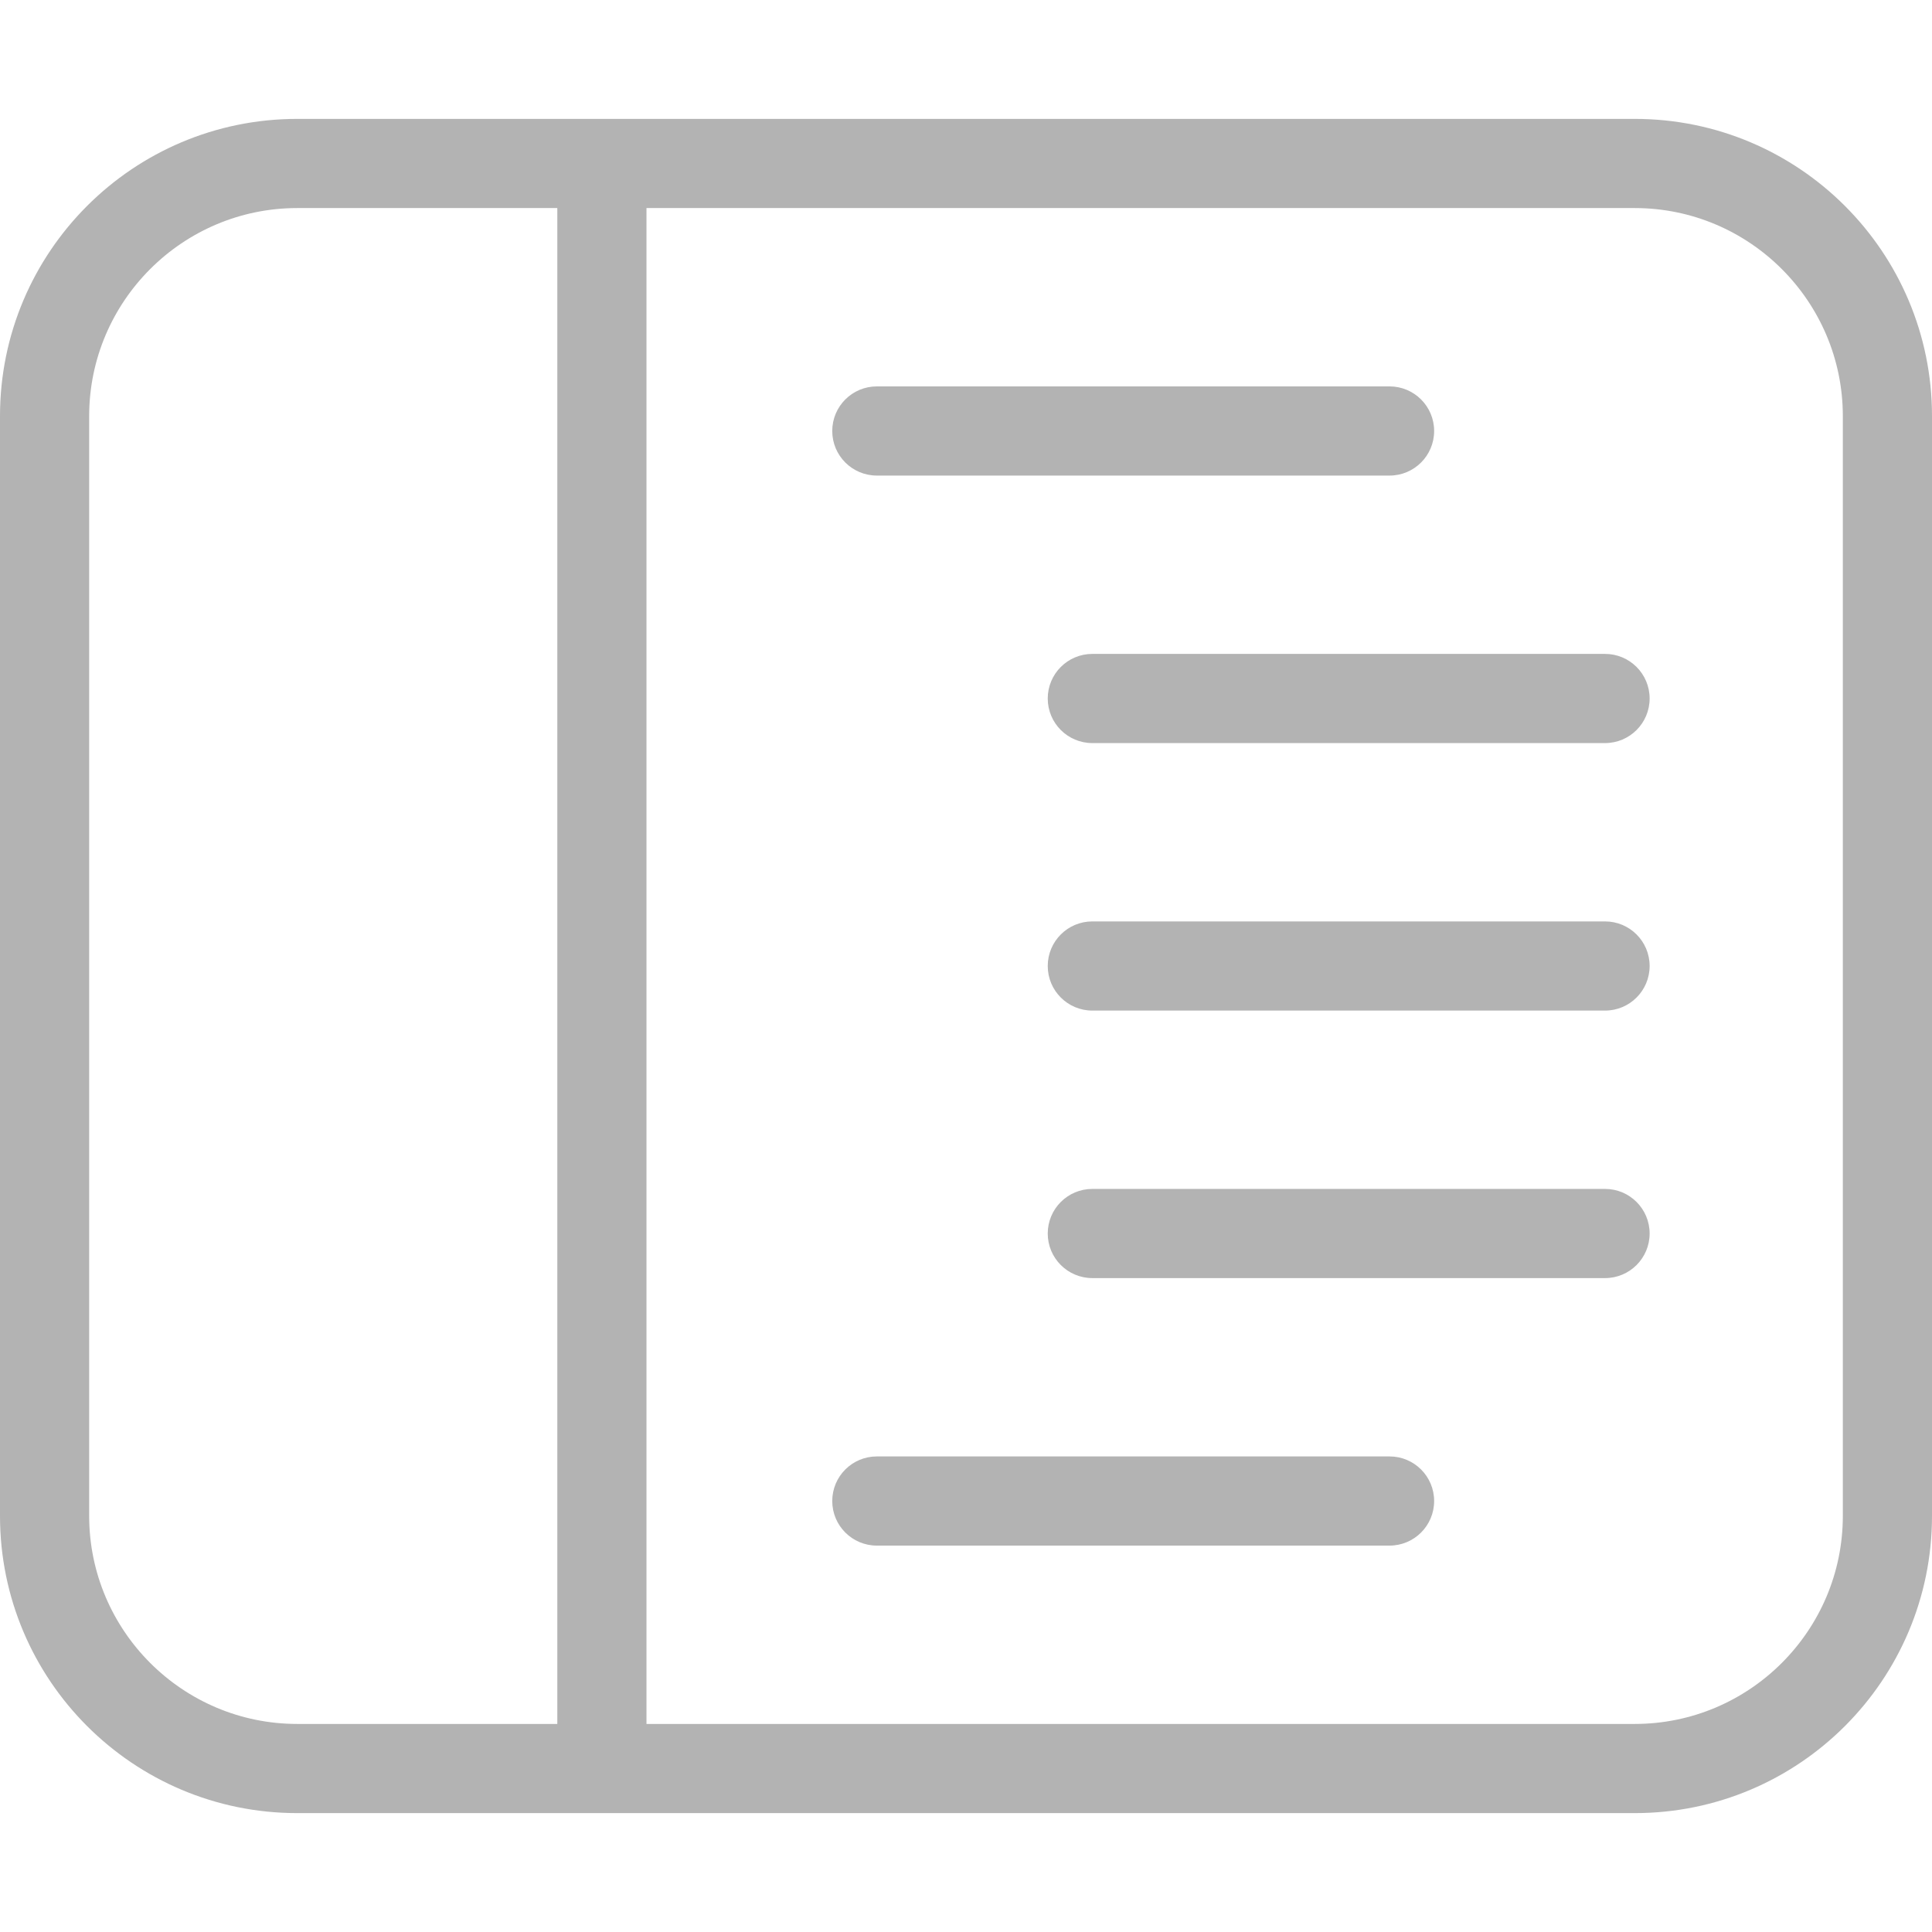
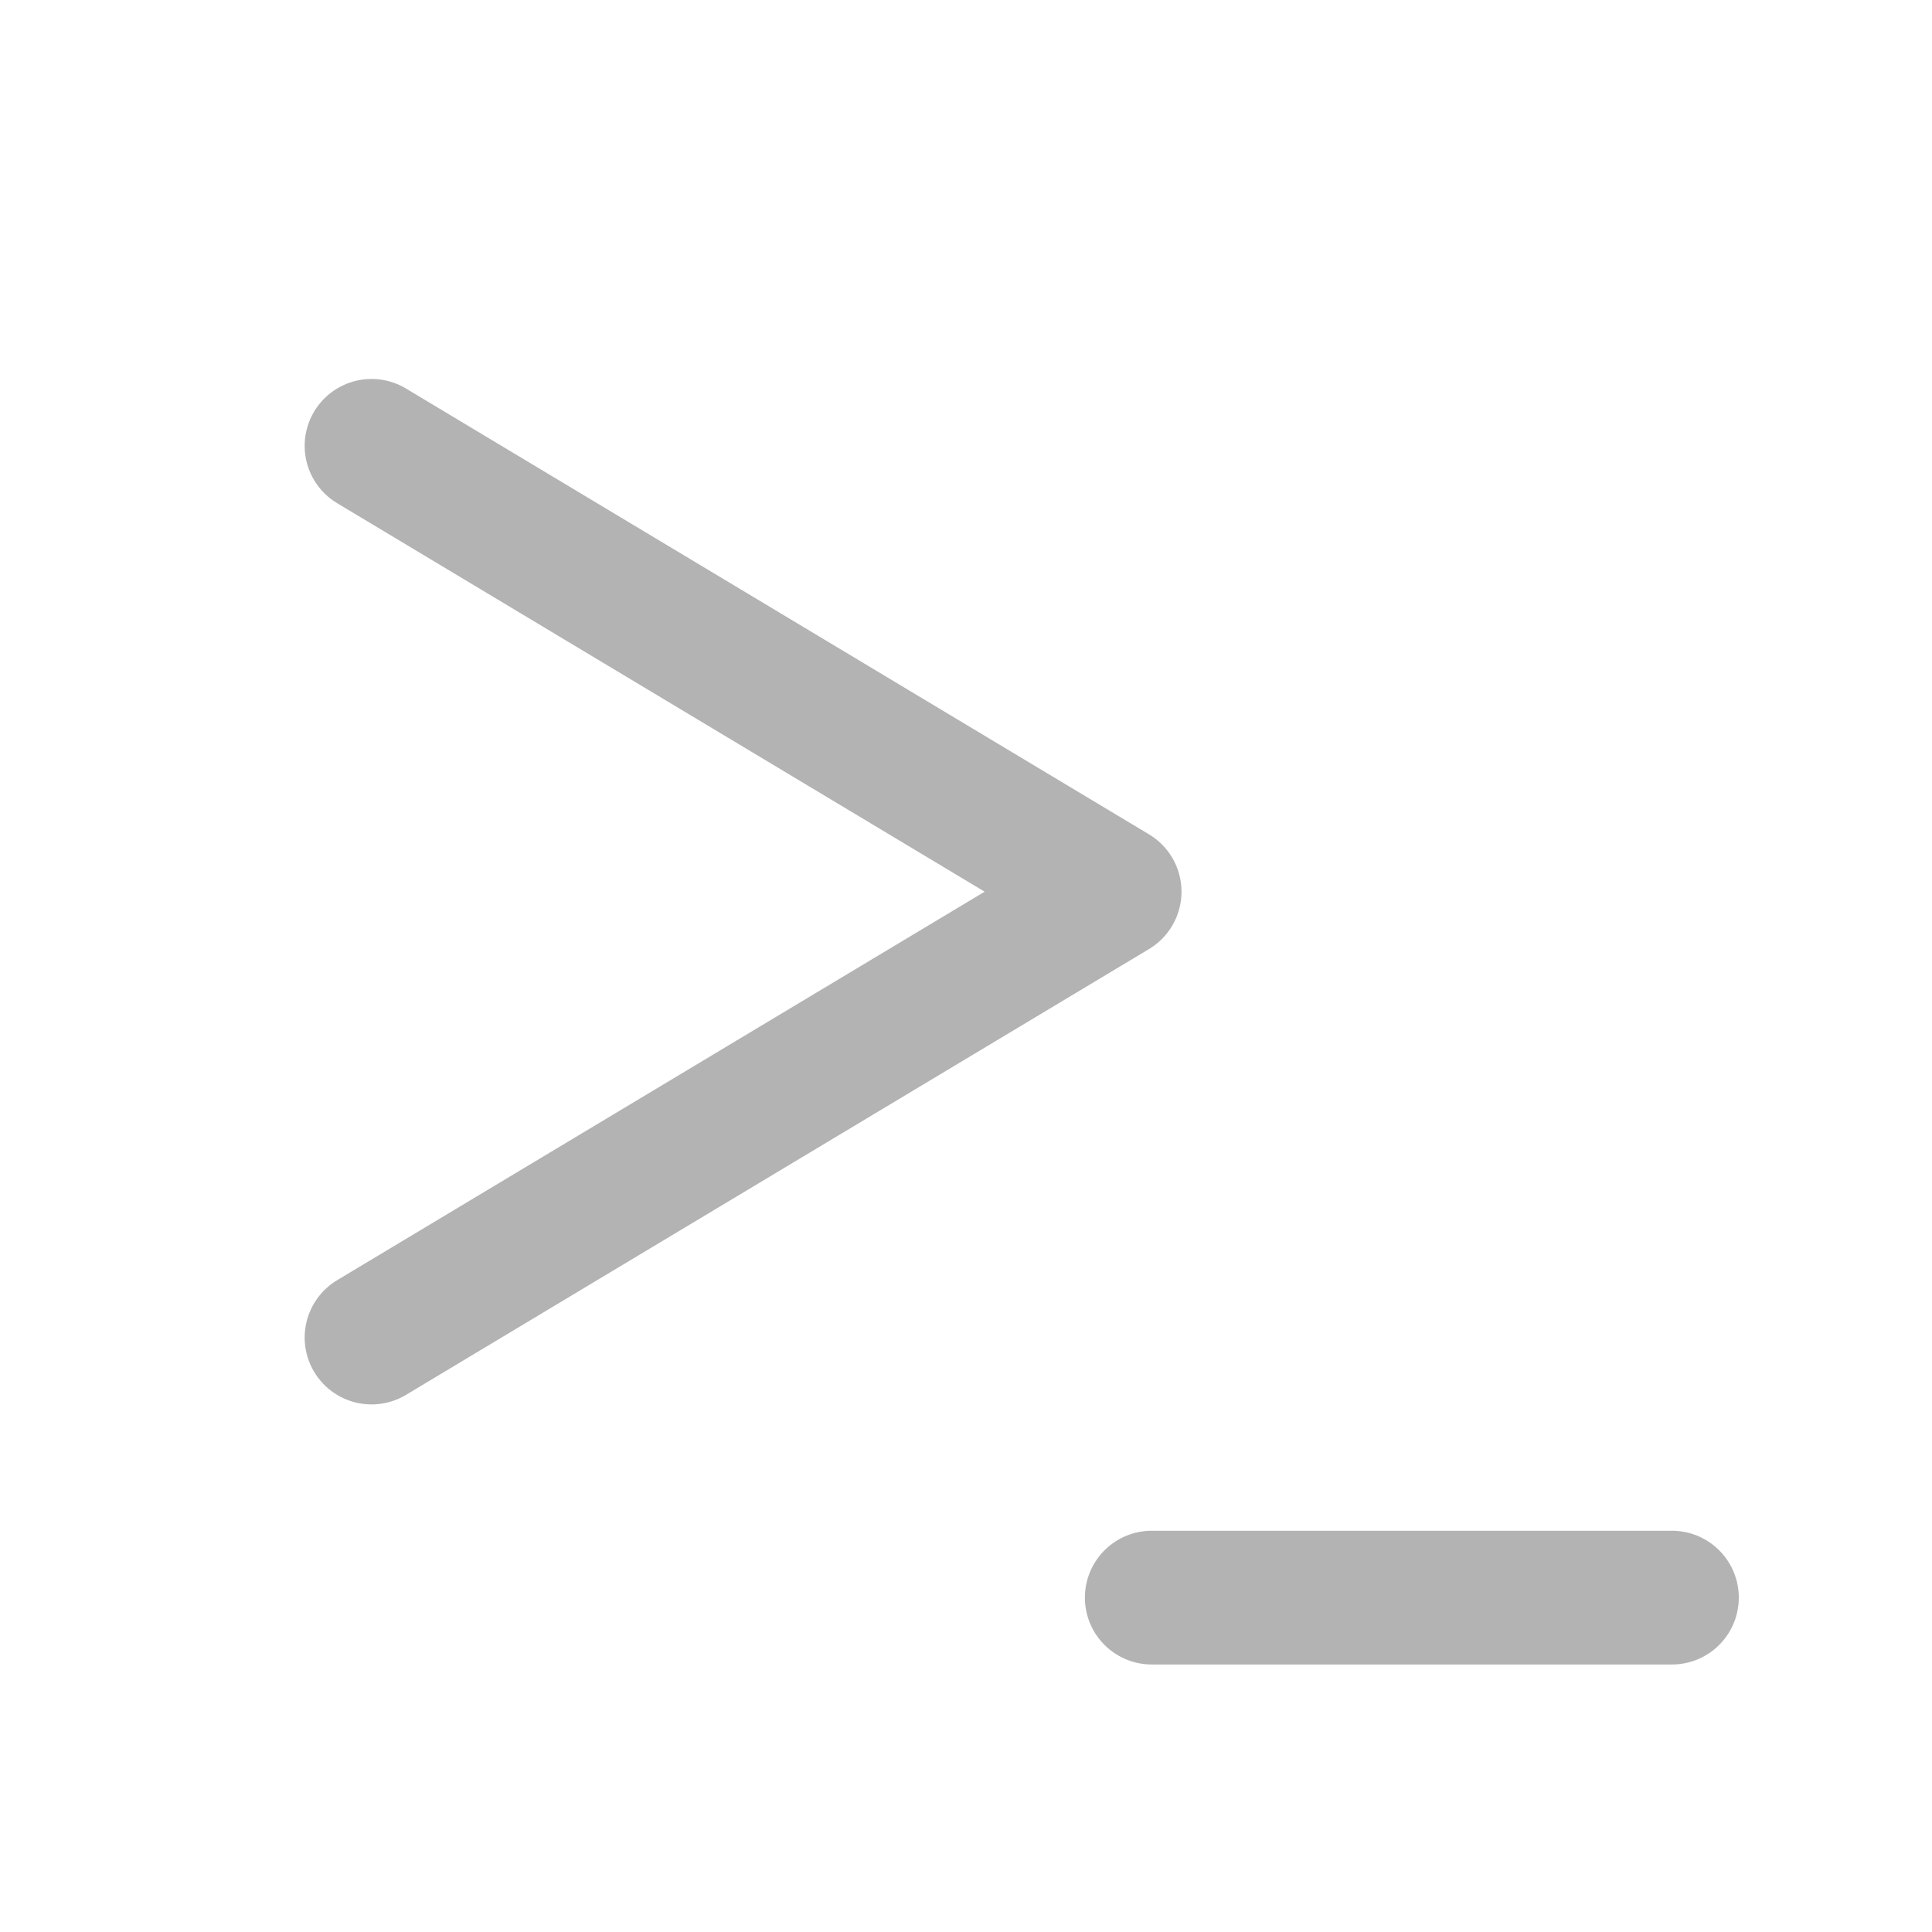
<svg xmlns="http://www.w3.org/2000/svg" width="260" height="260" viewBox="0 0 260 260" opacity="0.3">
-   <path d="M220 16H40C17.909 16 0 33.909 0 56V204C0 226.091 17.909 244 40 244H220C242.091 244 260 226.091 260 204V56C260 33.909 242.091 16 220 16ZM12 204V56C12 40.561 24.561 28 40 28H75V232H40C24.561 232 12 219.439 12 204ZM248 204C248 219.439 235.439 232 220 232H87V28H220C235.439 28 248 40.561 248 56V204ZM112 58C112 54.686 114.686 52 118 52H187C190.314 52 193 54.686 193 58C193 61.314 190.314 64 187 64H118C114.686 64 112 61.314 112 58ZM193 202C193 205.314 190.314 208 187 208H118C114.686 208 112 205.314 112 202C112 198.686 114.686 196 118 196H187C190.314 196 193 198.686 193 202ZM222 94C222 97.314 219.314 100 216 100H147C143.686 100 141 97.314 141 94C141 90.686 143.686 88 147 88H216C219.314 88 222 90.686 222 94ZM222 130C222 133.314 219.314 136 216 136H147C143.686 136 141 133.314 141 130C141 126.686 143.686 124 147 124H216C219.314 124 222 126.686 222 130ZM222 166C222 169.314 219.314 172 216 172H147C143.686 172 141 169.314 141 166C141 162.686 143.686 160 147 160H216C219.314 160 222 162.686 222 166Z" />
+   <polyline points="50,60 150,120 50,180" fill="none" stroke="black" stroke-width="18" stroke-linecap="round" stroke-linejoin="round" />
+   <line x1="155" y1="215" x2="225" y2="215" stroke="black" stroke-width="18" stroke-linecap="round" />
</svg>
